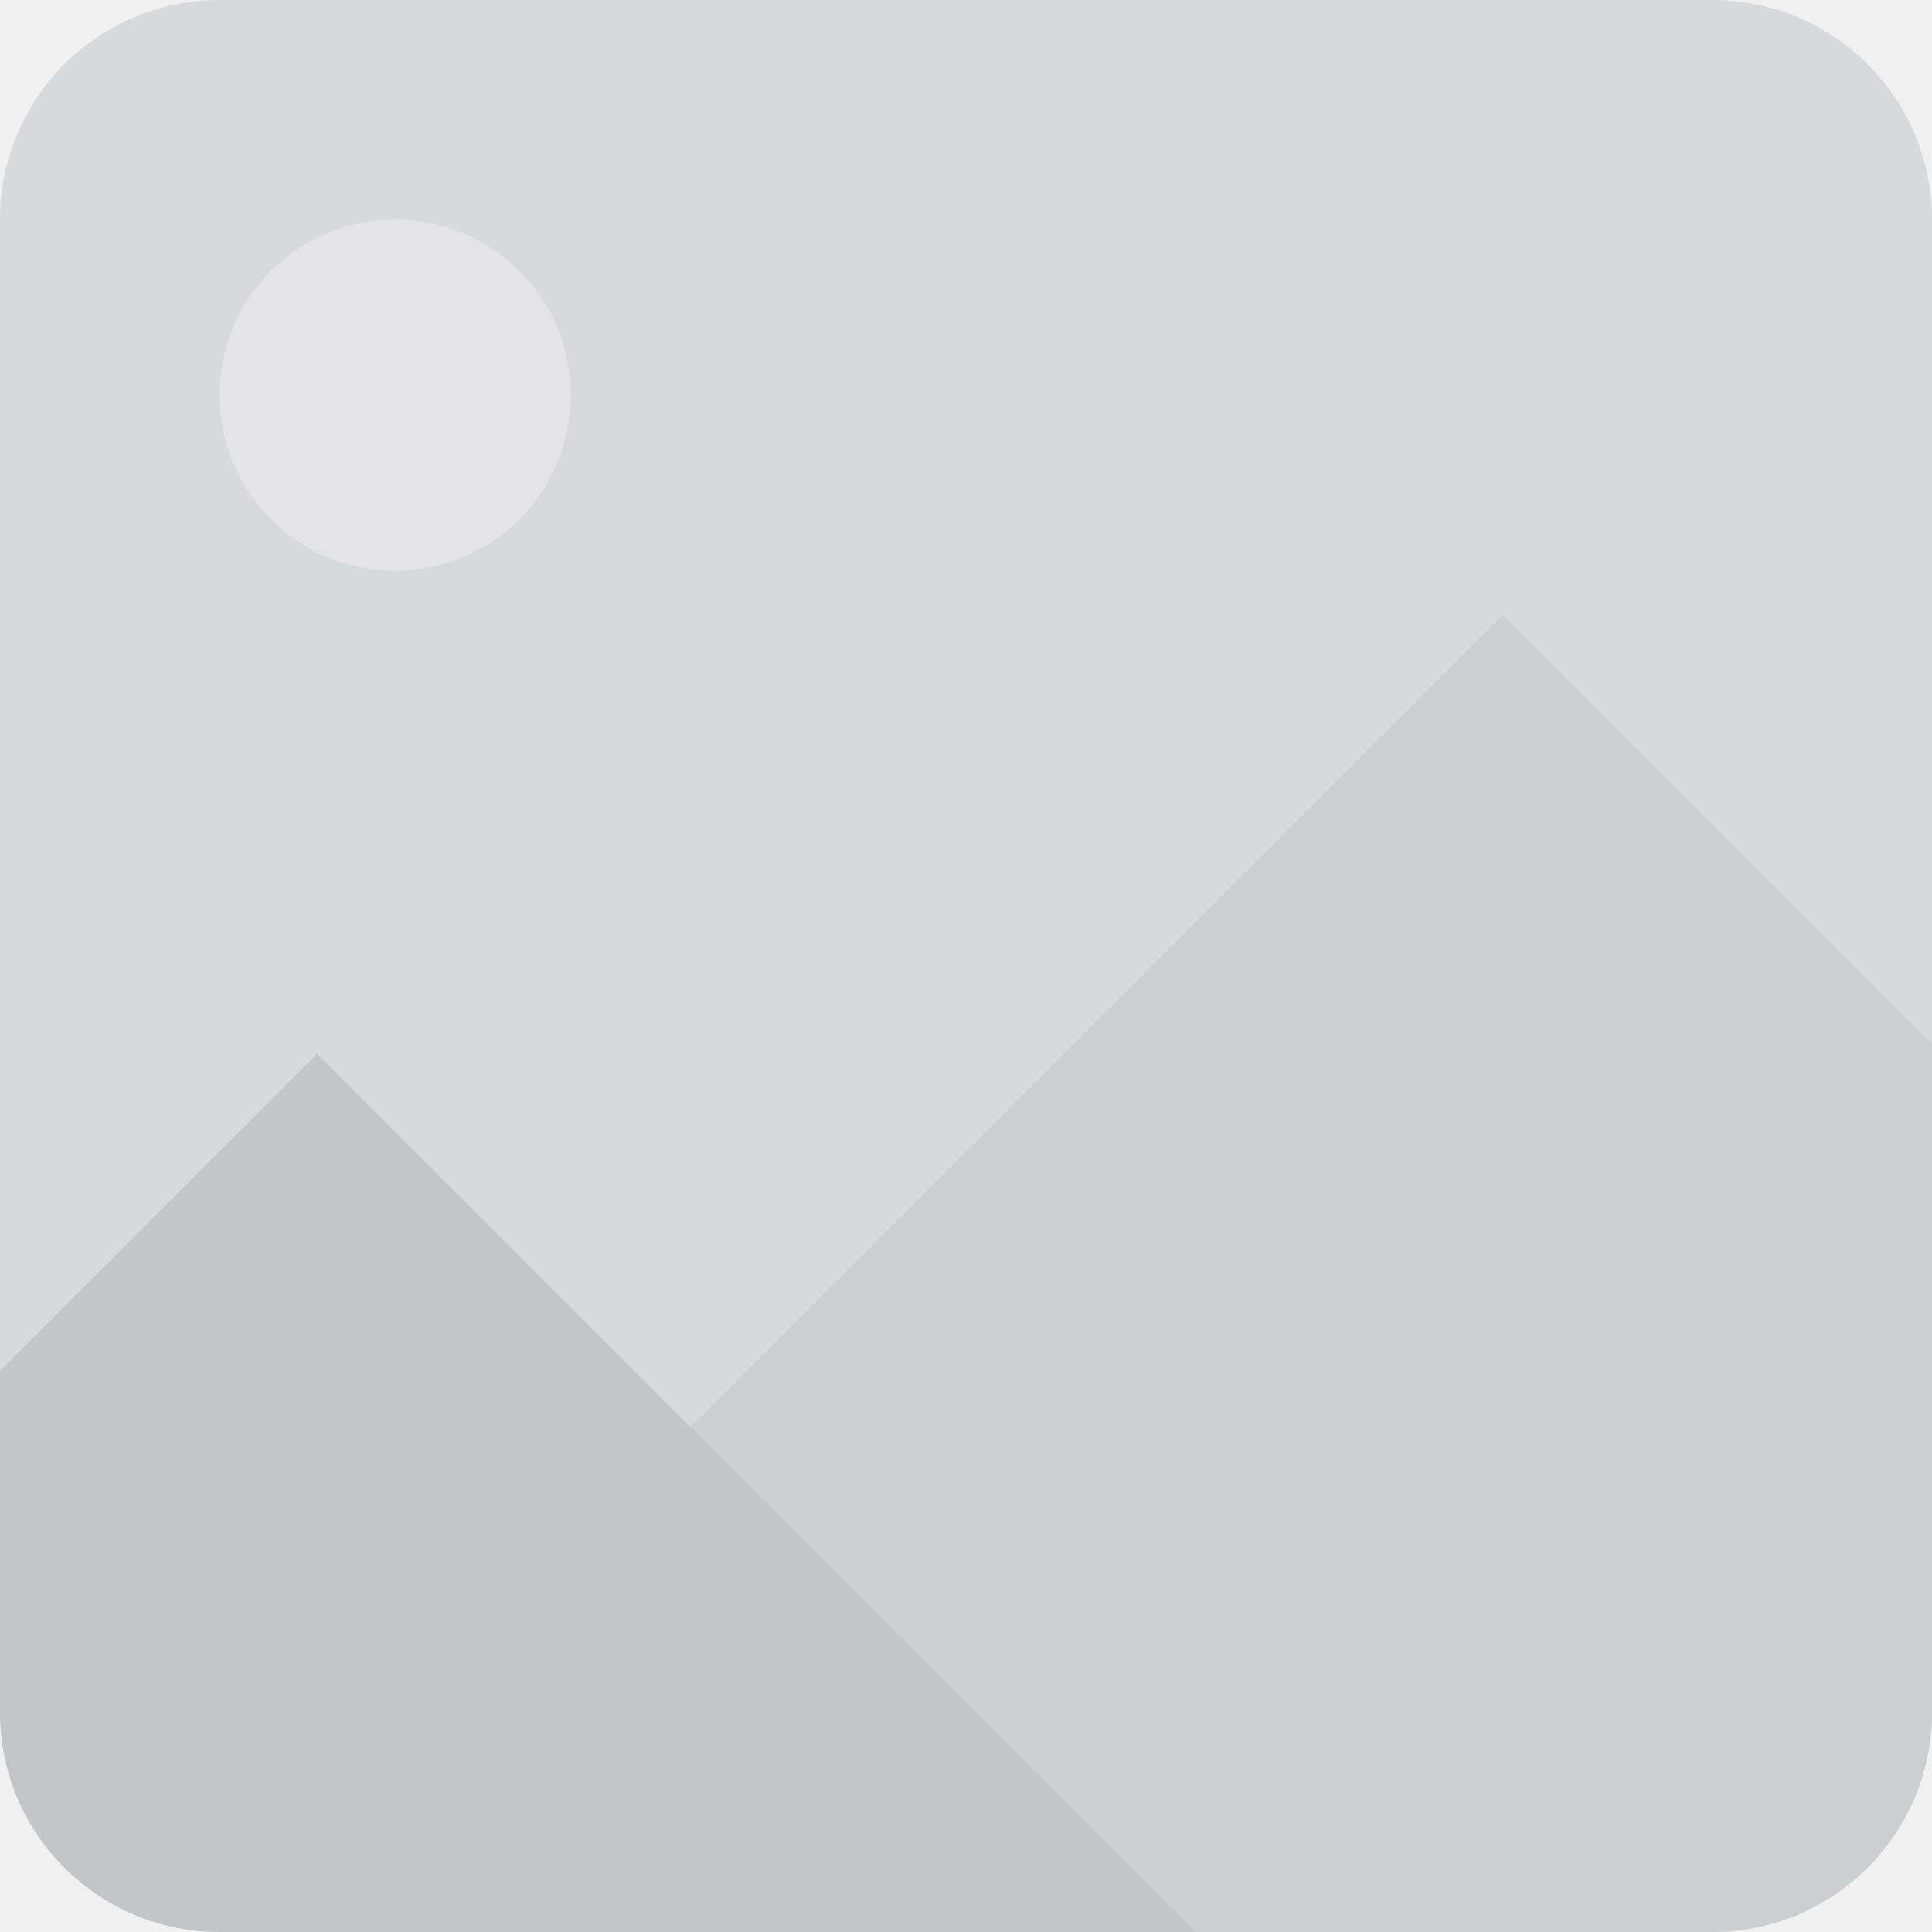
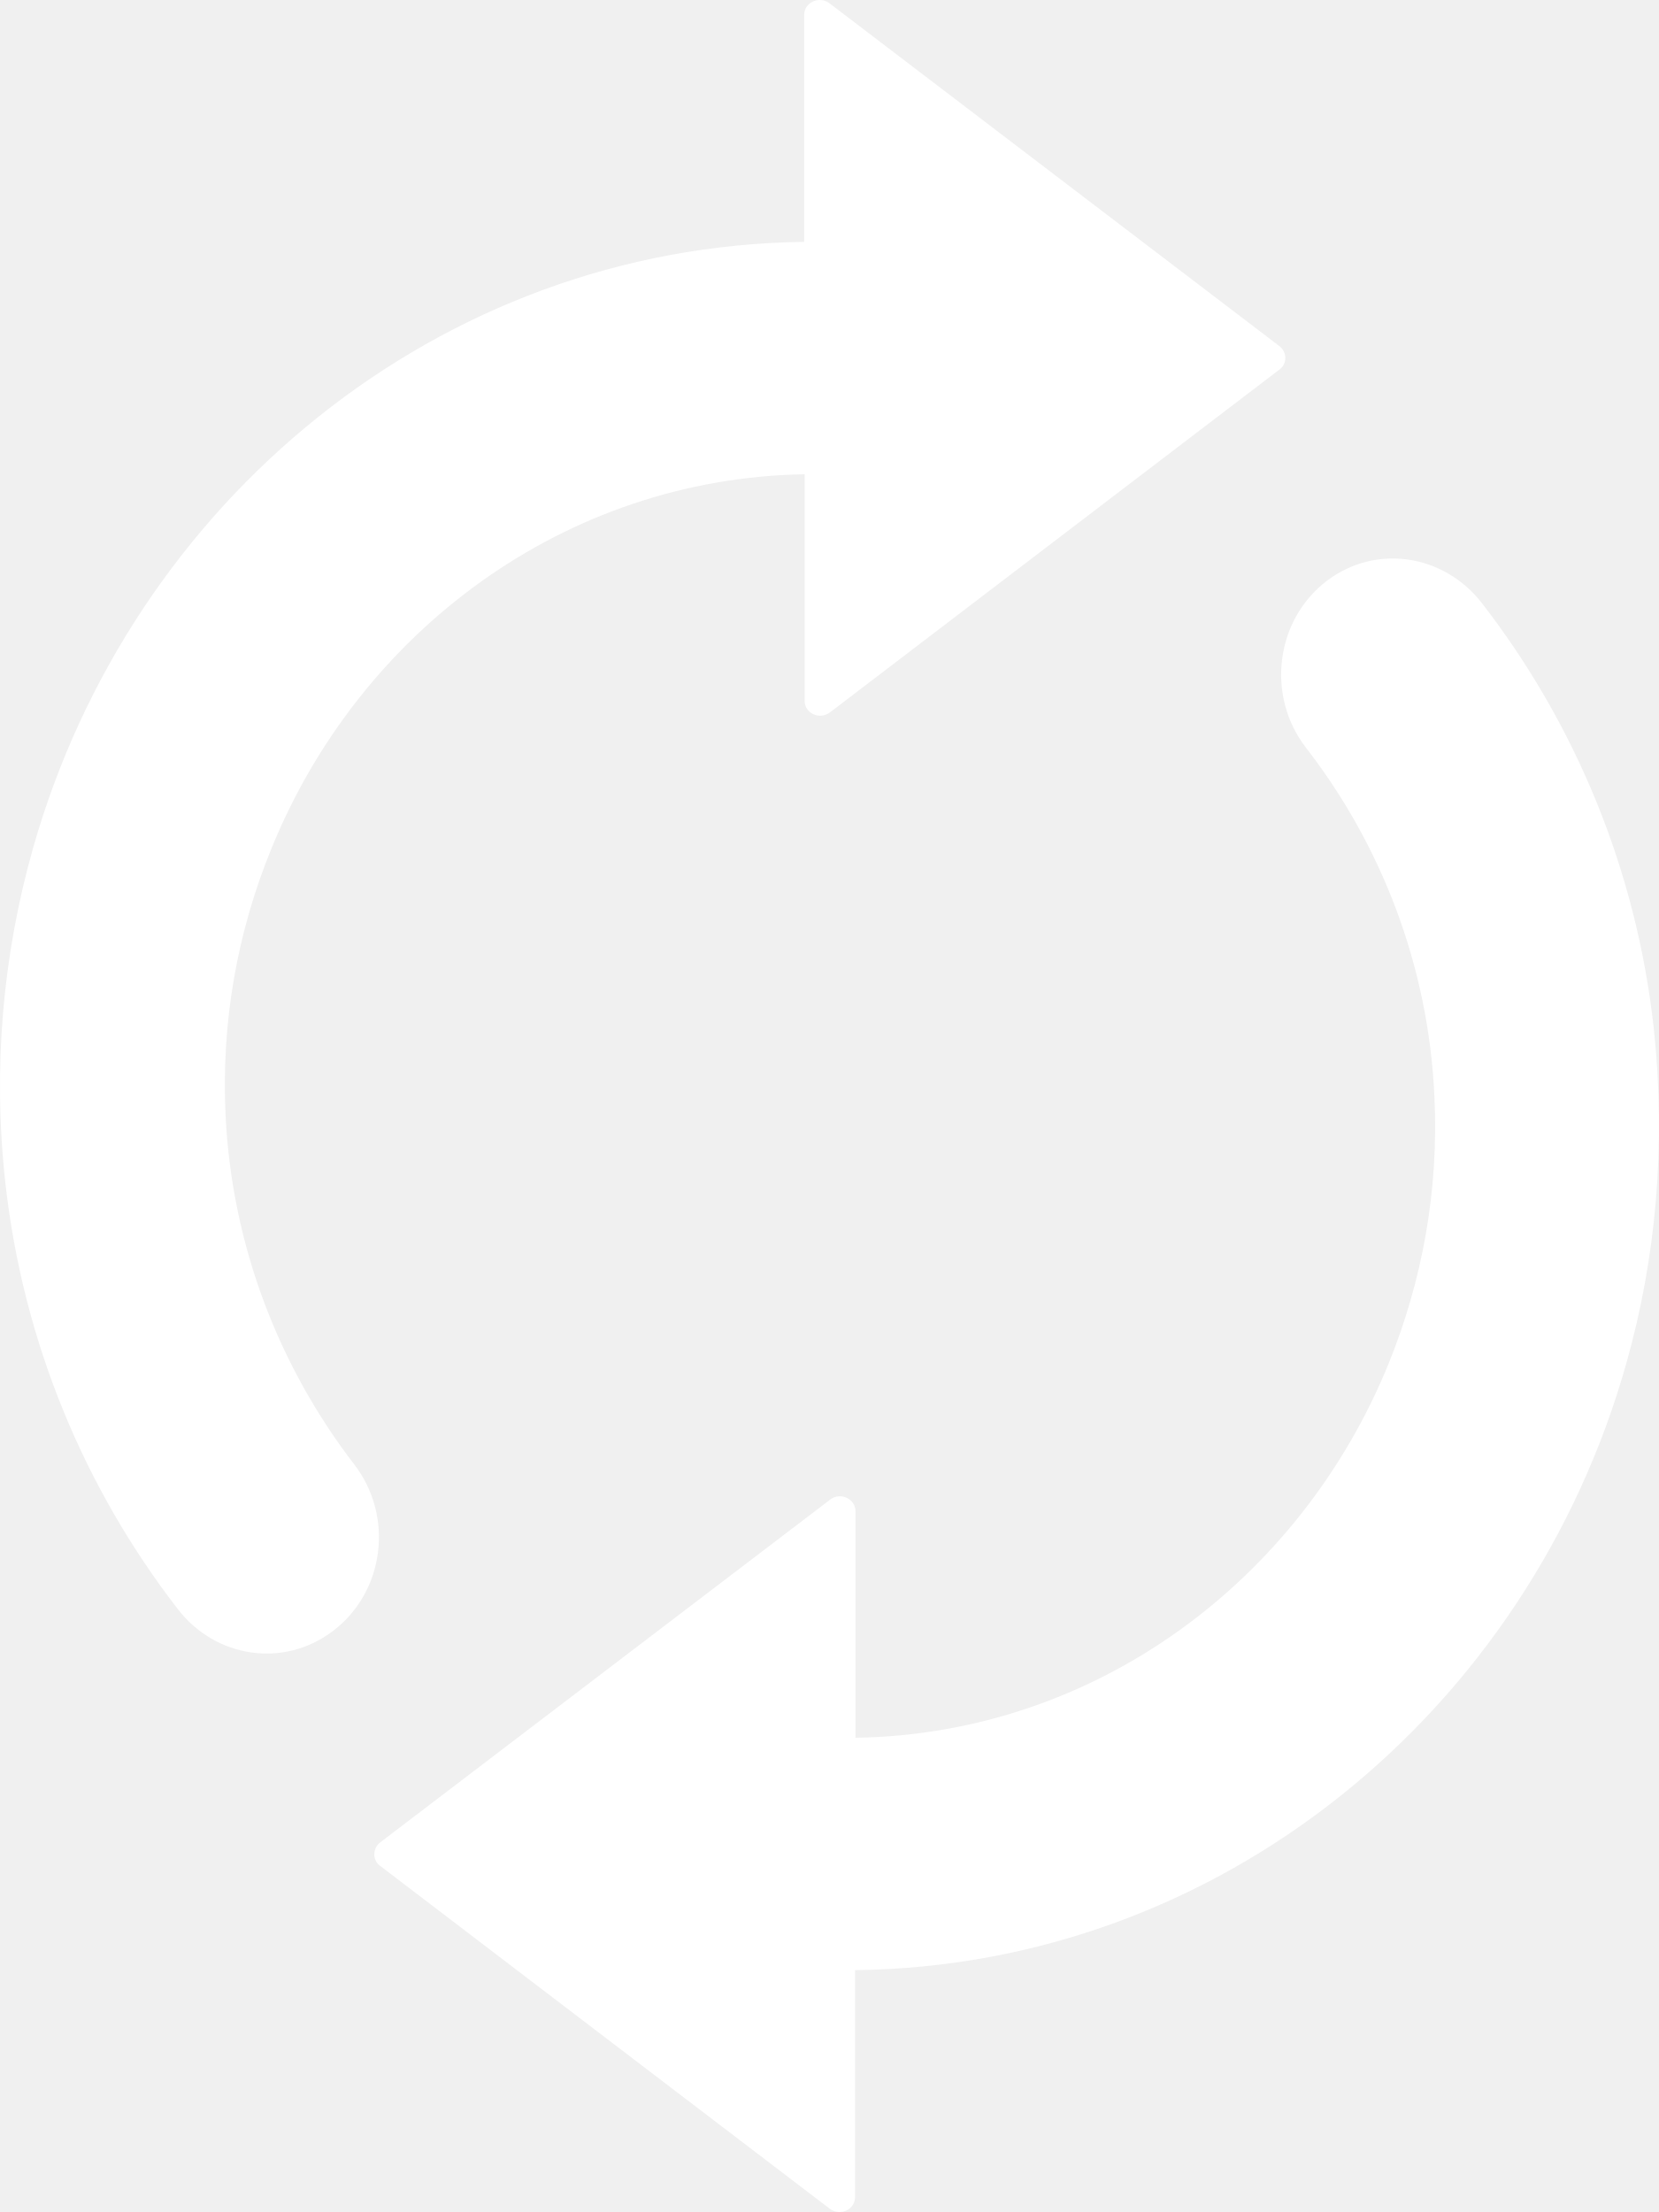
- <svg xmlns="http://www.w3.org/2000/svg" width="44" height="44" viewBox="0 0 44 44" fill="none">
-   <path d="M39 0H5C2.239 0 0 2.239 0 5V39C0 41.761 2.239 44 5 44H39C41.761 44 44 41.761 44 39V5C44 2.239 41.761 0 39 0Z" fill="#B4B8BB" fill-opacity="0.4" />
-   <path d="M27.222 44L7.222 24L0 31.222V39C0 41.761 2.239 44 5 44H27.222Z" fill="#AEB5B9" fill-opacity="0.5" />
-   <path d="M34.222 14L44 23.778V39C44 41.761 41.761 44 39 44H27.222L15.722 32.5L34.222 14Z" fill="#AEB5B9" fill-opacity="0.3" />
-   <path d="M9 13C11.209 13 13 11.209 13 9C13 6.791 11.209 5 9 5C6.791 5 5 6.791 5 9C5 11.209 6.791 13 9 13Z" fill="white" fill-opacity="0.3" />
+ <svg xmlns="http://www.w3.org/2000/svg" width="15" height="20" viewBox="0 0 15 20" fill="none">
+   <path d="M0.049 10.7C-0.069 9.642 0.03 8.62 0.297 7.675C1.184 4.536 3.968 2.228 7.271 2.187V0.135C7.271 0.021 7.409 -0.04 7.499 0.029L11.571 3.132C11.638 3.185 11.638 3.29 11.571 3.339L7.503 6.442C7.409 6.511 7.275 6.45 7.275 6.336V4.288C5.103 4.325 3.25 5.713 2.453 7.675C2.15 8.416 1.997 9.235 2.04 10.094C2.099 11.274 2.527 12.361 3.203 13.241C3.564 13.709 3.478 14.393 3.01 14.747C2.566 15.085 1.946 14.992 1.604 14.544C0.768 13.461 0.21 12.142 0.049 10.7ZM11.807 6.759C12.486 7.635 12.914 8.726 12.969 9.906C13.012 10.77 12.855 11.588 12.557 12.325C11.76 14.287 9.906 15.68 7.735 15.712V13.664C7.735 13.55 7.597 13.489 7.507 13.558L3.434 16.661C3.368 16.714 3.368 16.82 3.434 16.868L7.503 19.971C7.597 20.04 7.731 19.979 7.731 19.865V17.813C11.033 17.776 13.822 15.468 14.705 12.325C14.972 11.38 15.066 10.358 14.953 9.3C14.795 7.858 14.238 6.539 13.401 5.456C13.056 5.009 12.439 4.915 11.995 5.253C11.532 5.607 11.446 6.291 11.807 6.759Z" fill="white" />
</svg>
